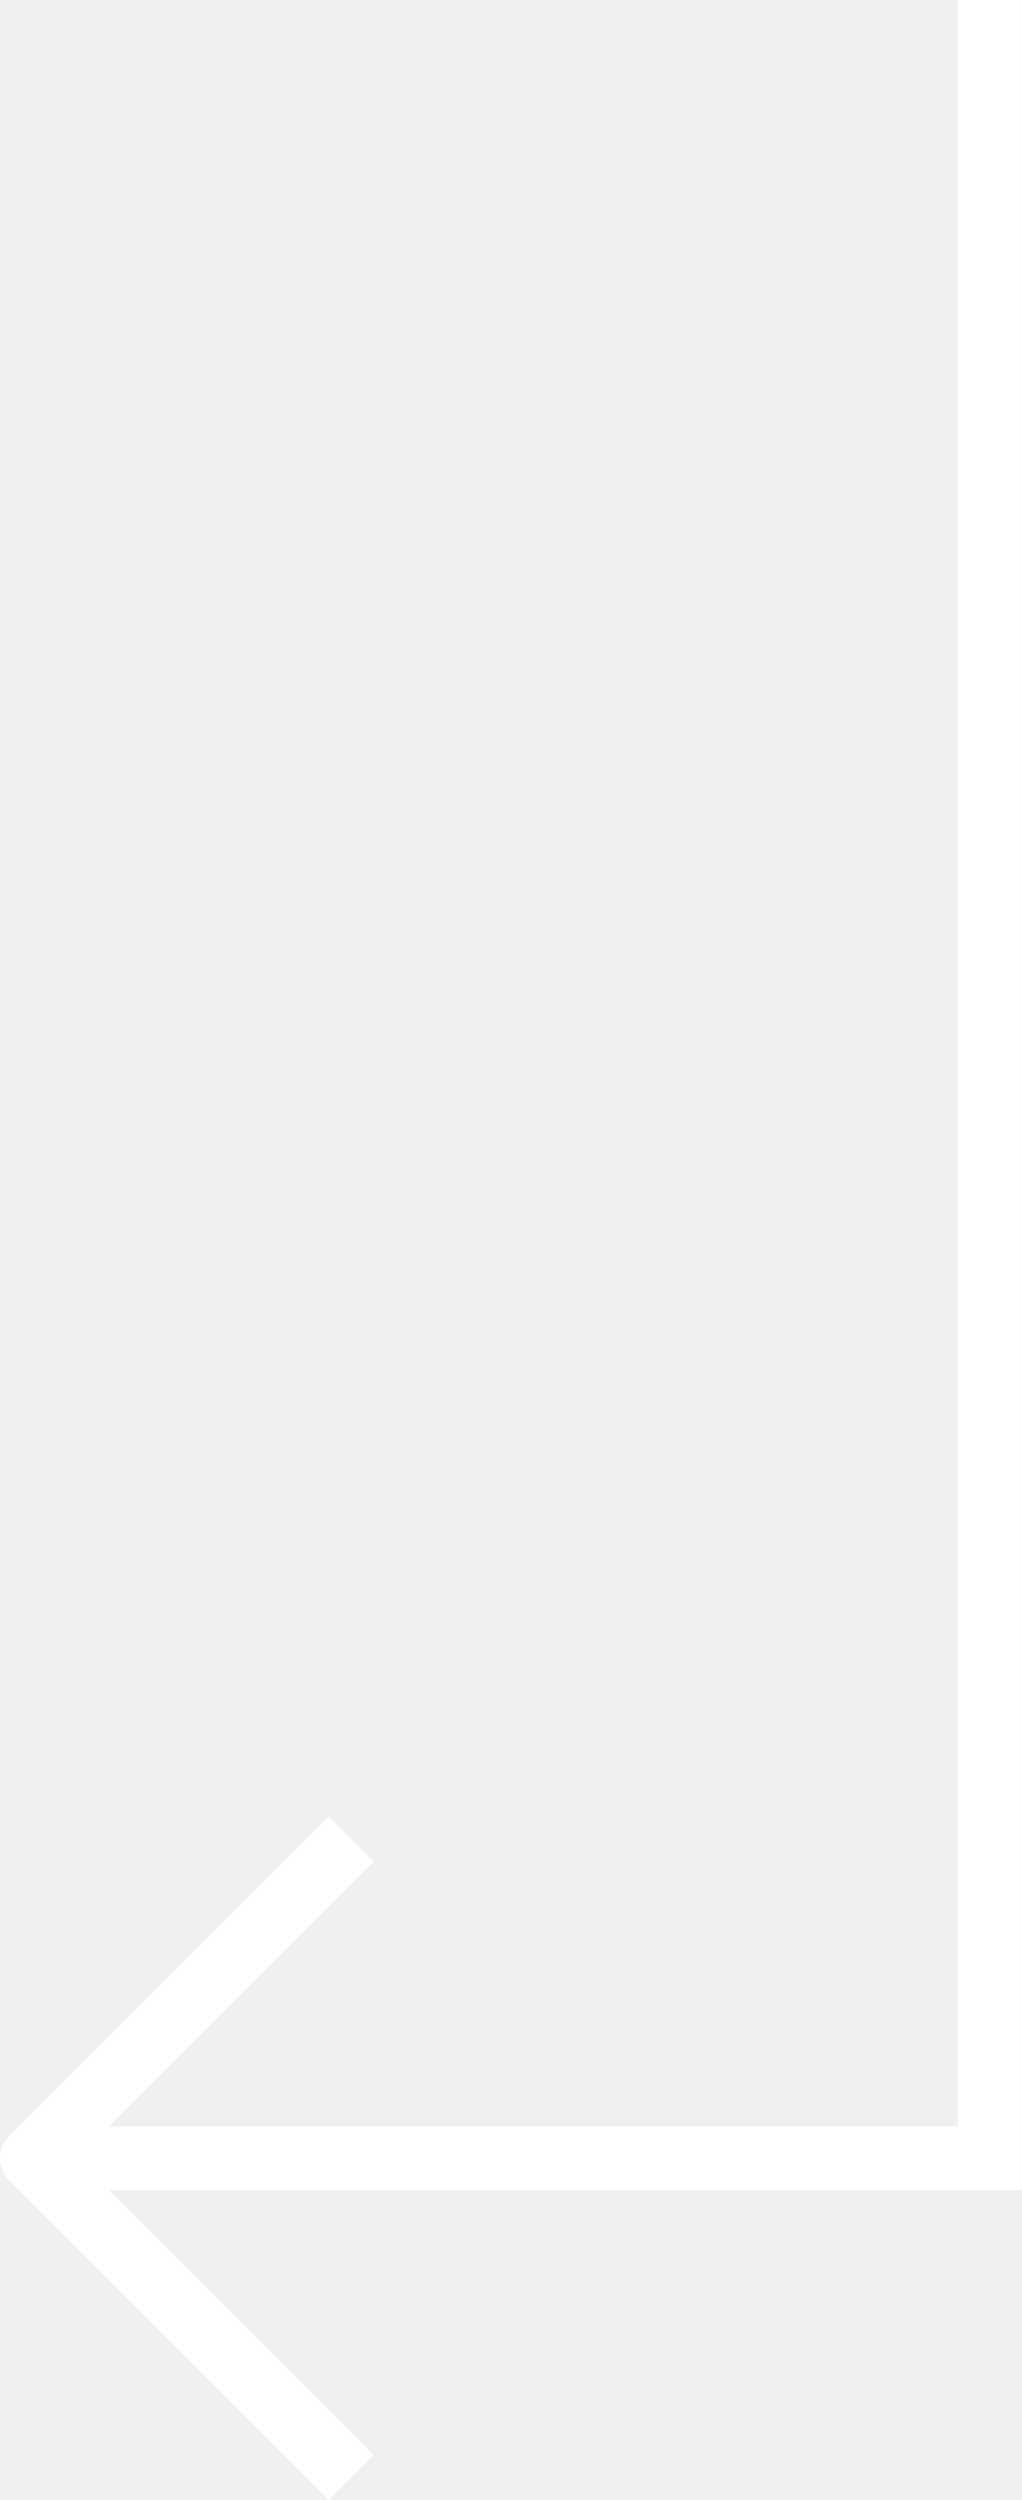
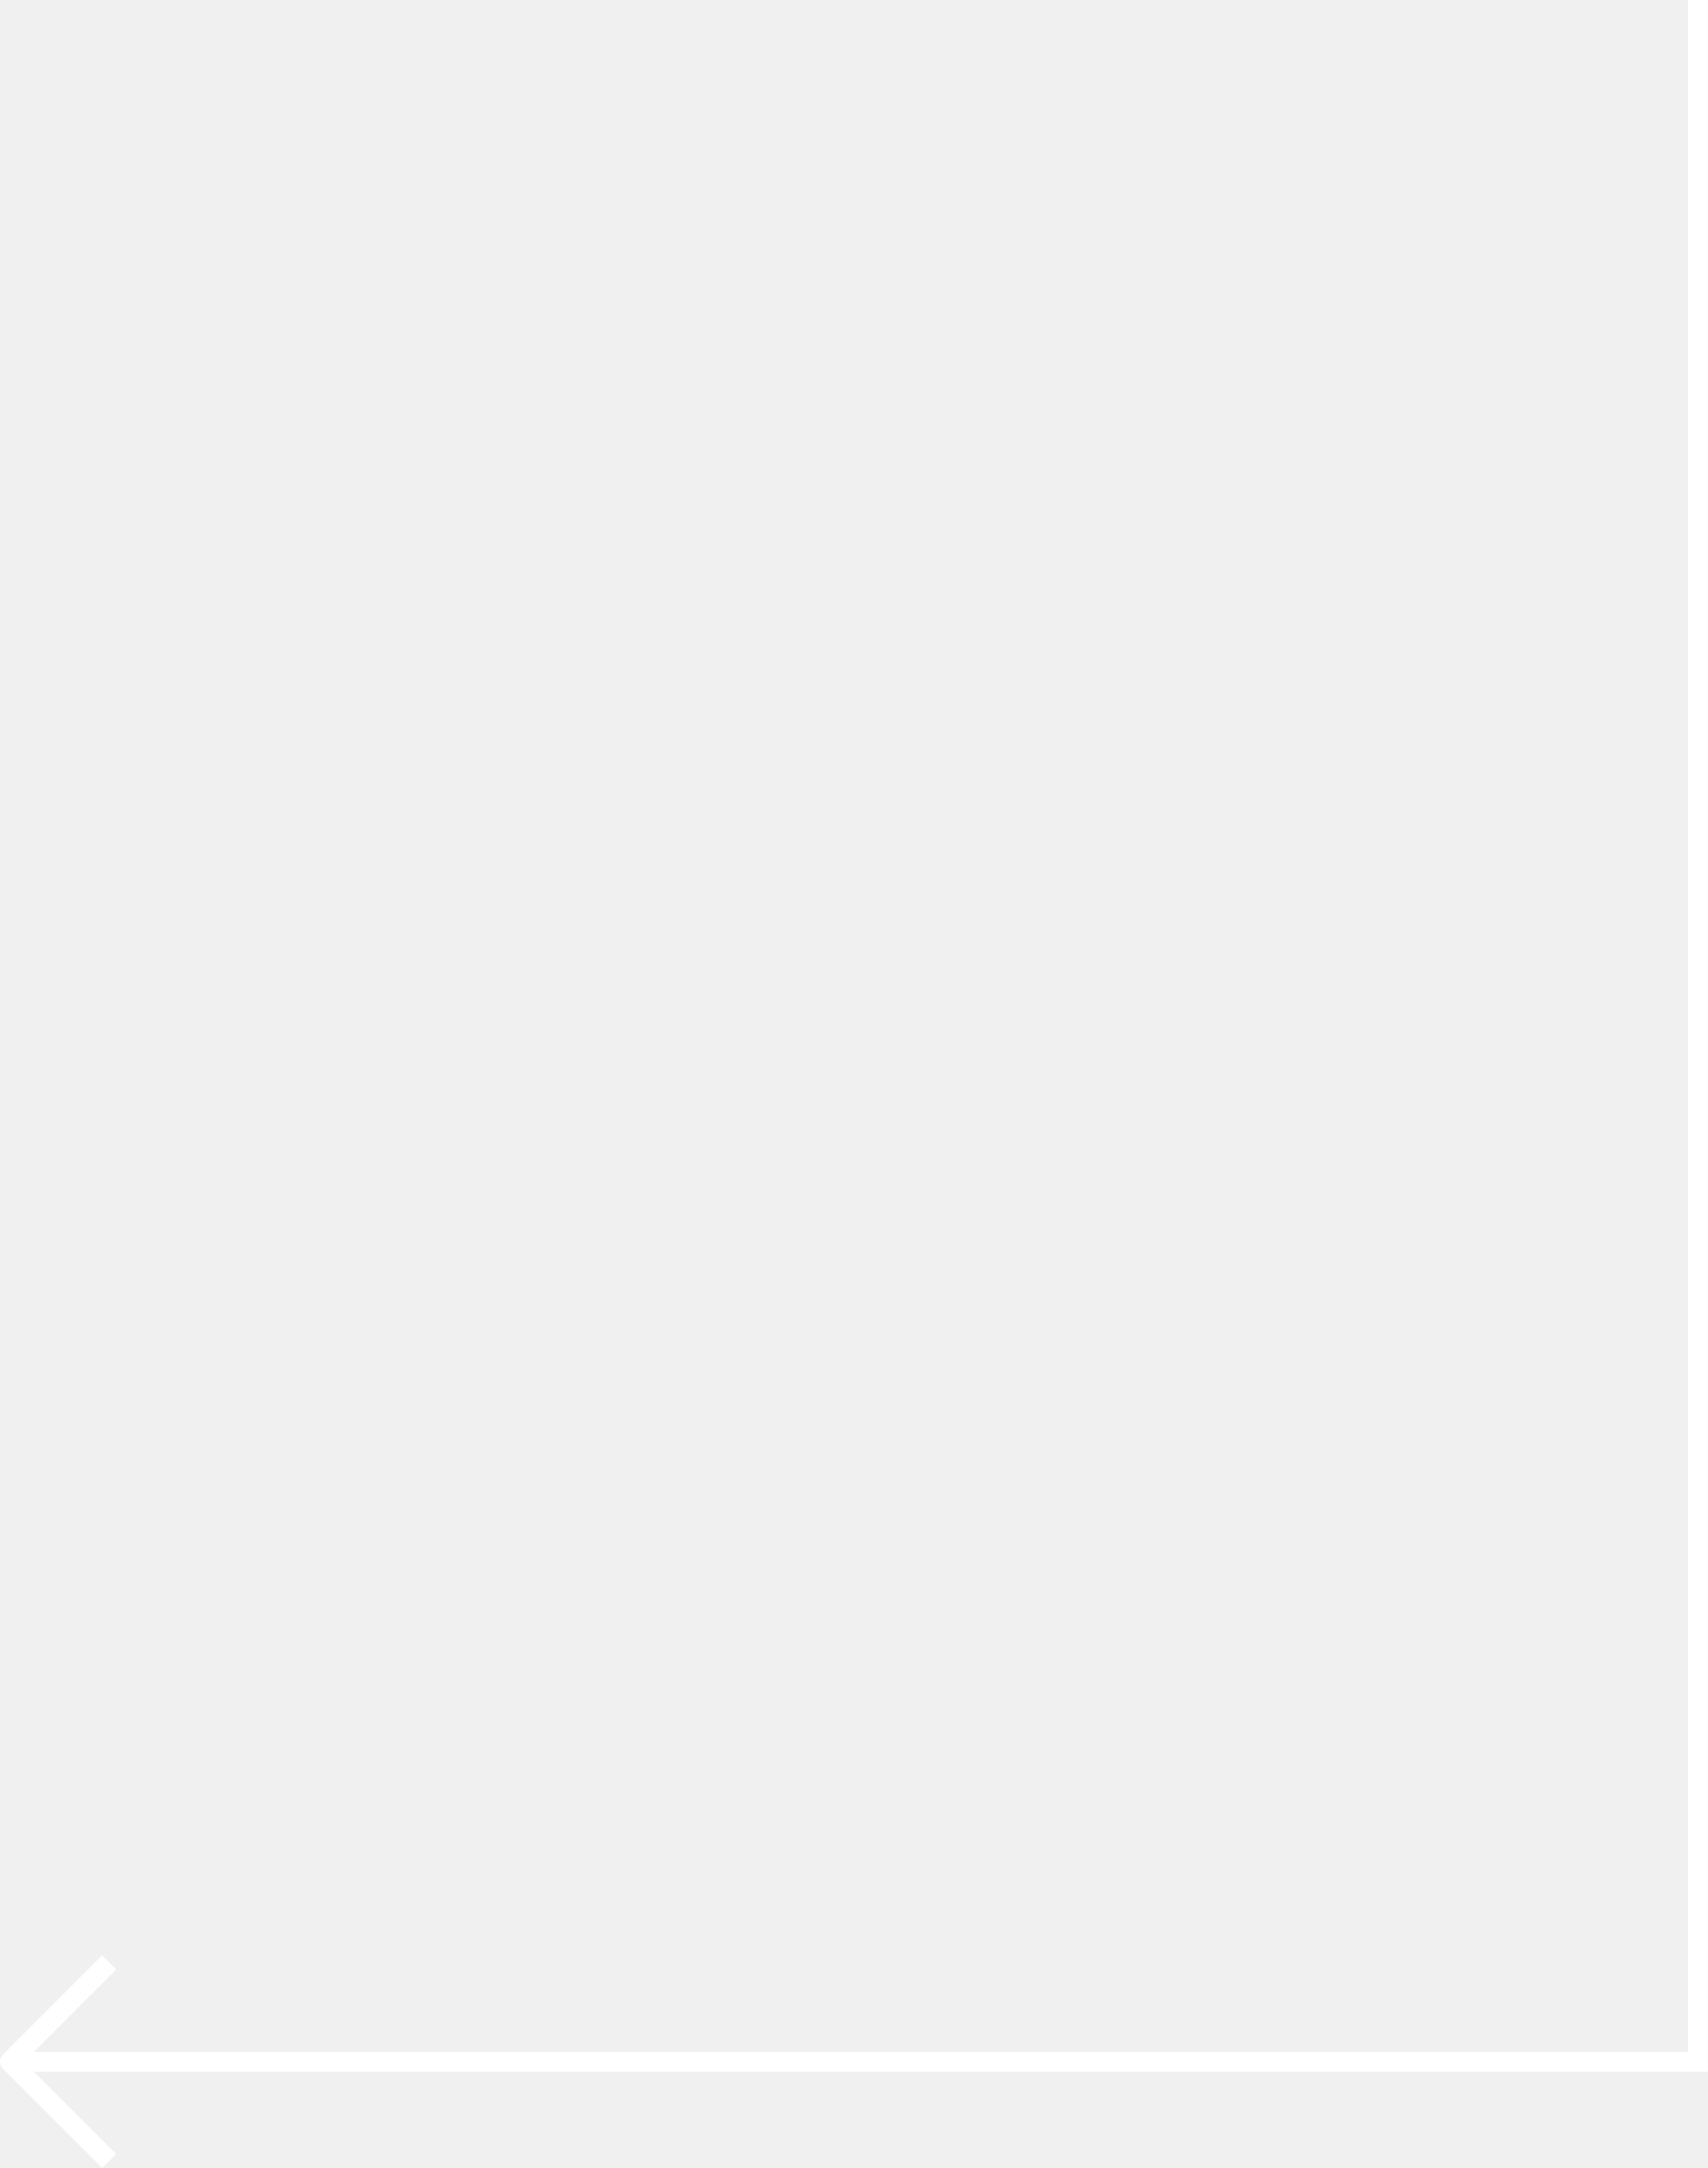
- <svg xmlns="http://www.w3.org/2000/svg" id="_1-Arrow_Up" data-name="1-Arrow Up" viewBox="0 0 32 78.293" version="1.1" width="32" height="78.293">
+ <svg xmlns="http://www.w3.org/2000/svg" id="_1-Arrow_Up" data-name="1-Arrow Up" viewBox="0 0 172 218.293" version="1.1" width="172" height="218.293">
  <defs id="defs1" />
-   <path id="path1" style="fill:#ffffff" d="m 0,67.588 c 0,0.255 0.097,0.51 0.291,0.705 l 10,10 1.41,-1.41 -8.291,-8.289 H 32 V 68.59 66.594 0 H 30 V 66.594 H 3.41 l 8.291,-8.291 -1.41,-1.42 -10,10 C 0.097,67.078 0,67.333 0,67.588 Z" />
+   <path id="path1" style="fill:#ffffff" d="m 0,207.588 c 0,0.255 0.097,0.51 0.291,0.705 l 10,10 1.41,-1.41 -8.291,-8.289 H 172 v -0.004 V 66.594 0 h -2 V 206.594 H 3.41 l 8.291,-8.291 -1.41,-1.42 -10,10 C 0.097,207.078 0,207.333 0,207.588 Z" />
</svg>
